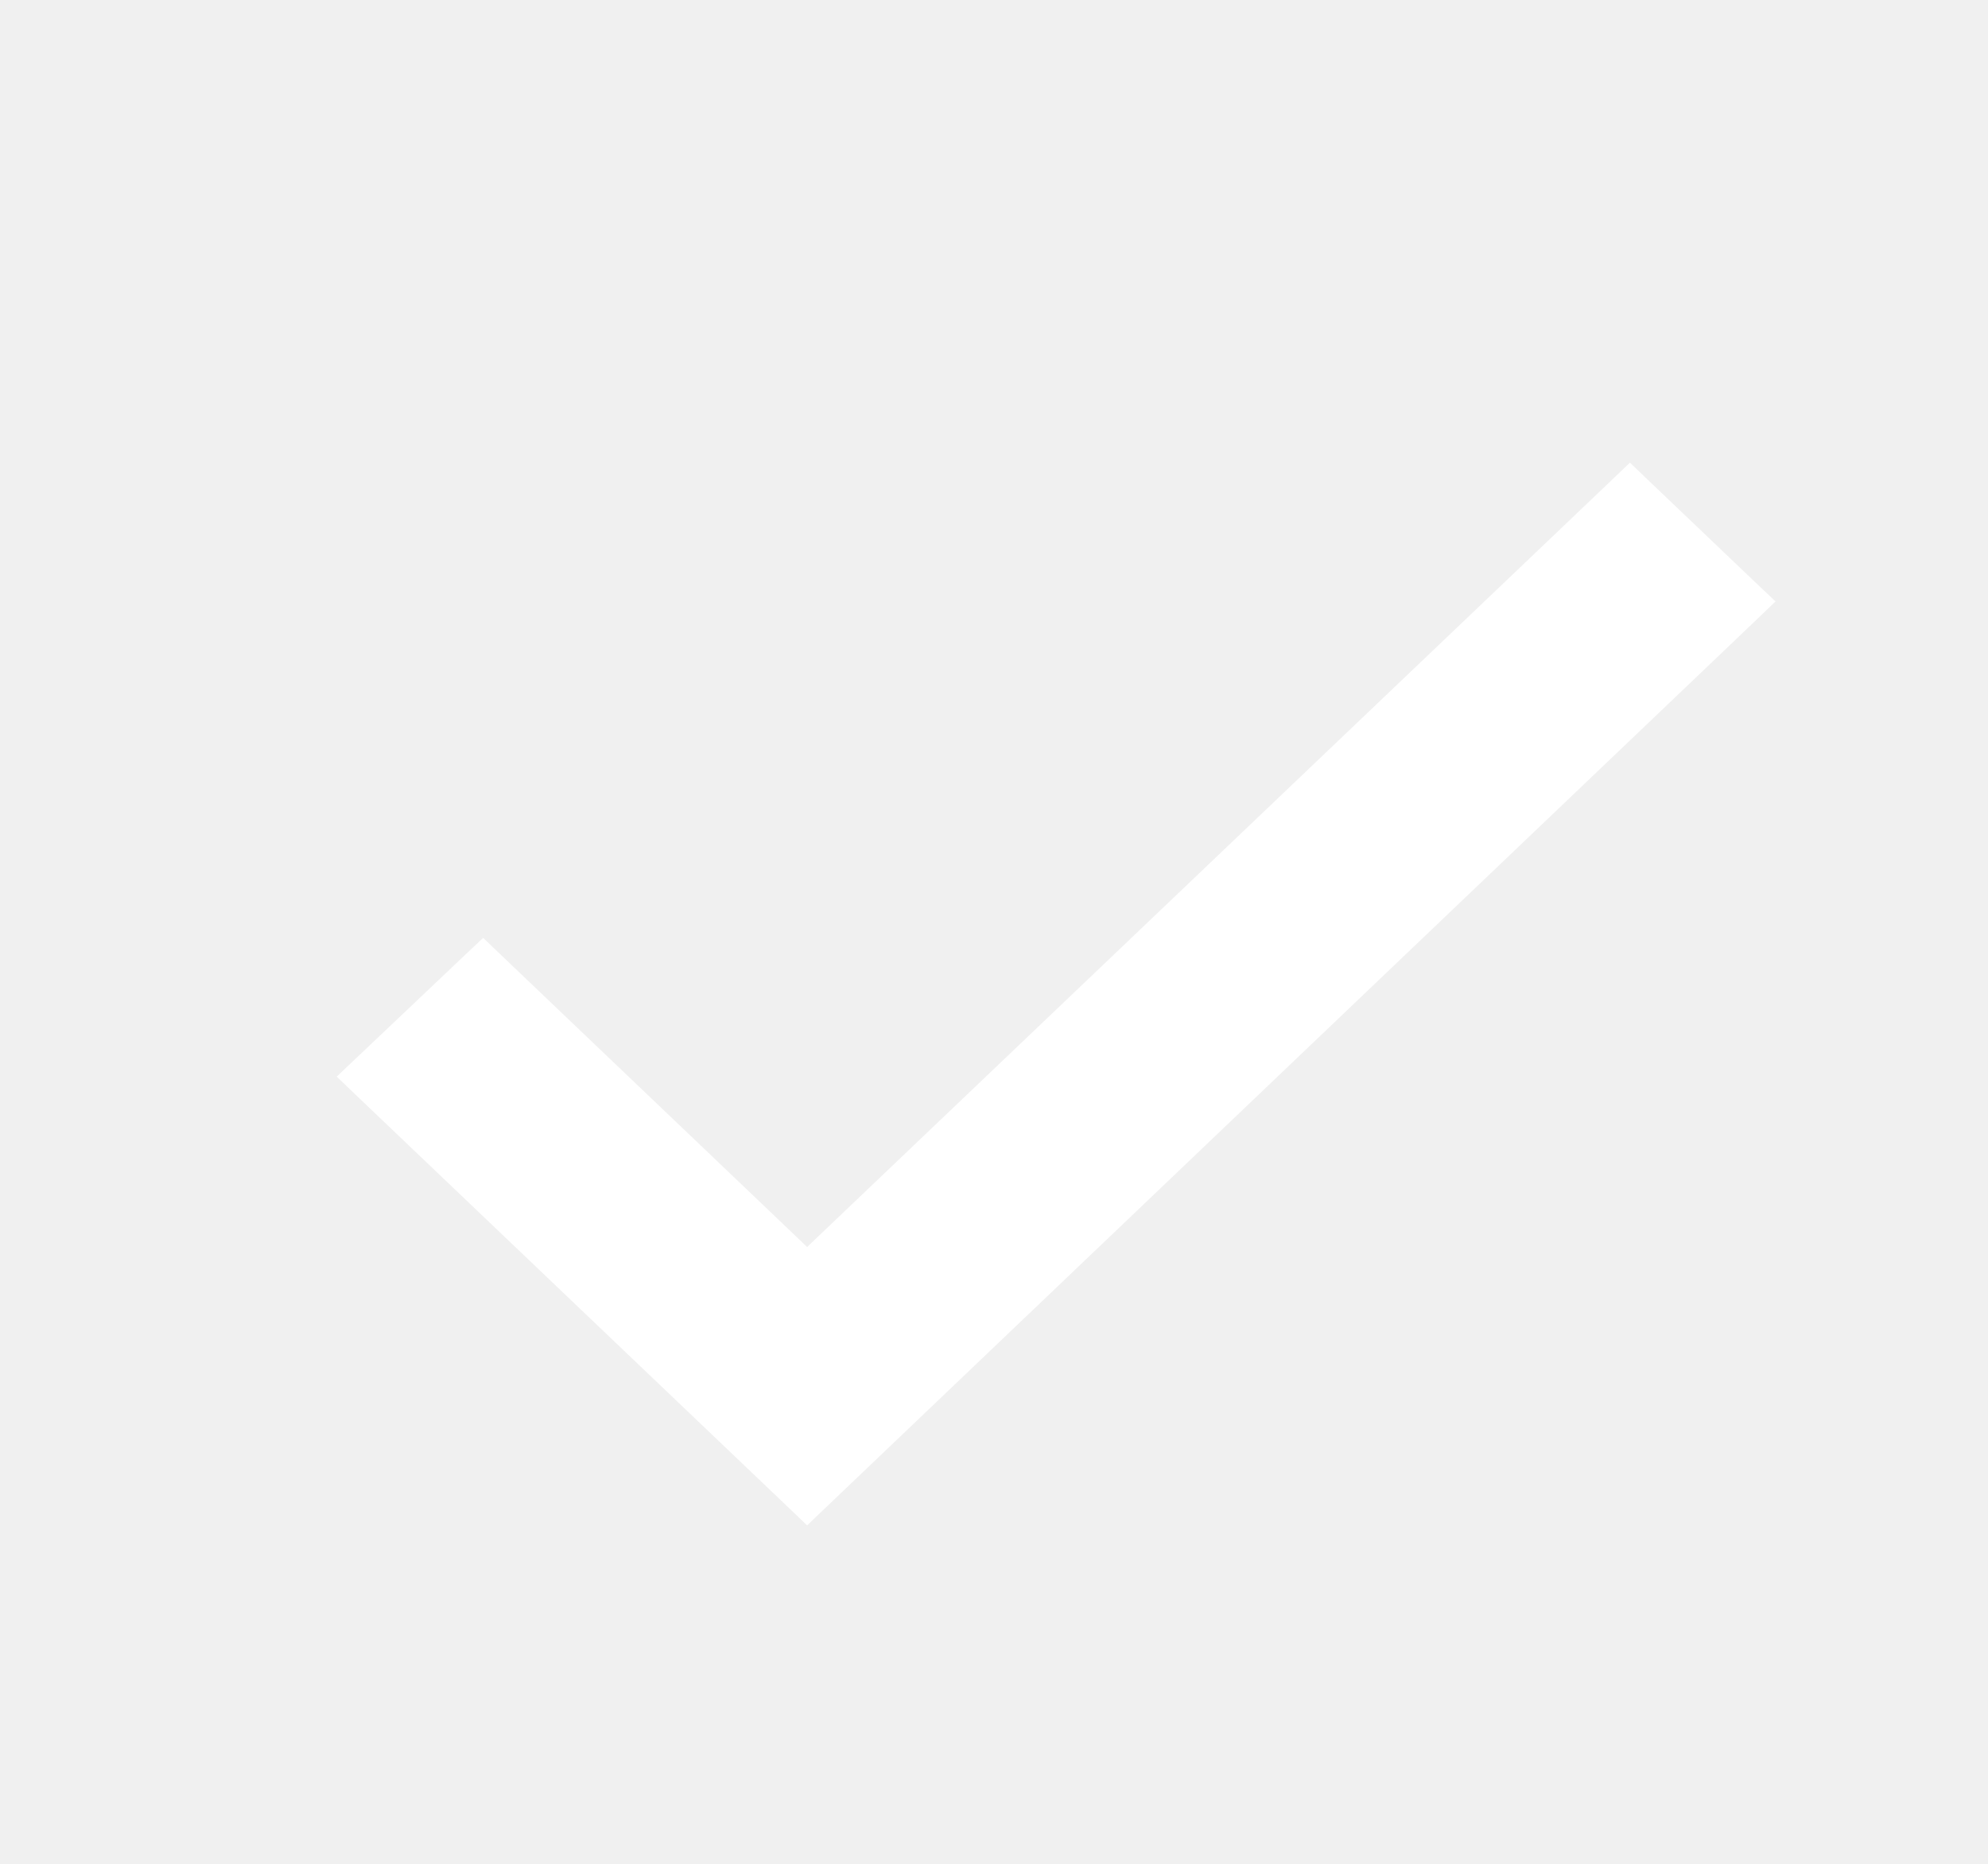
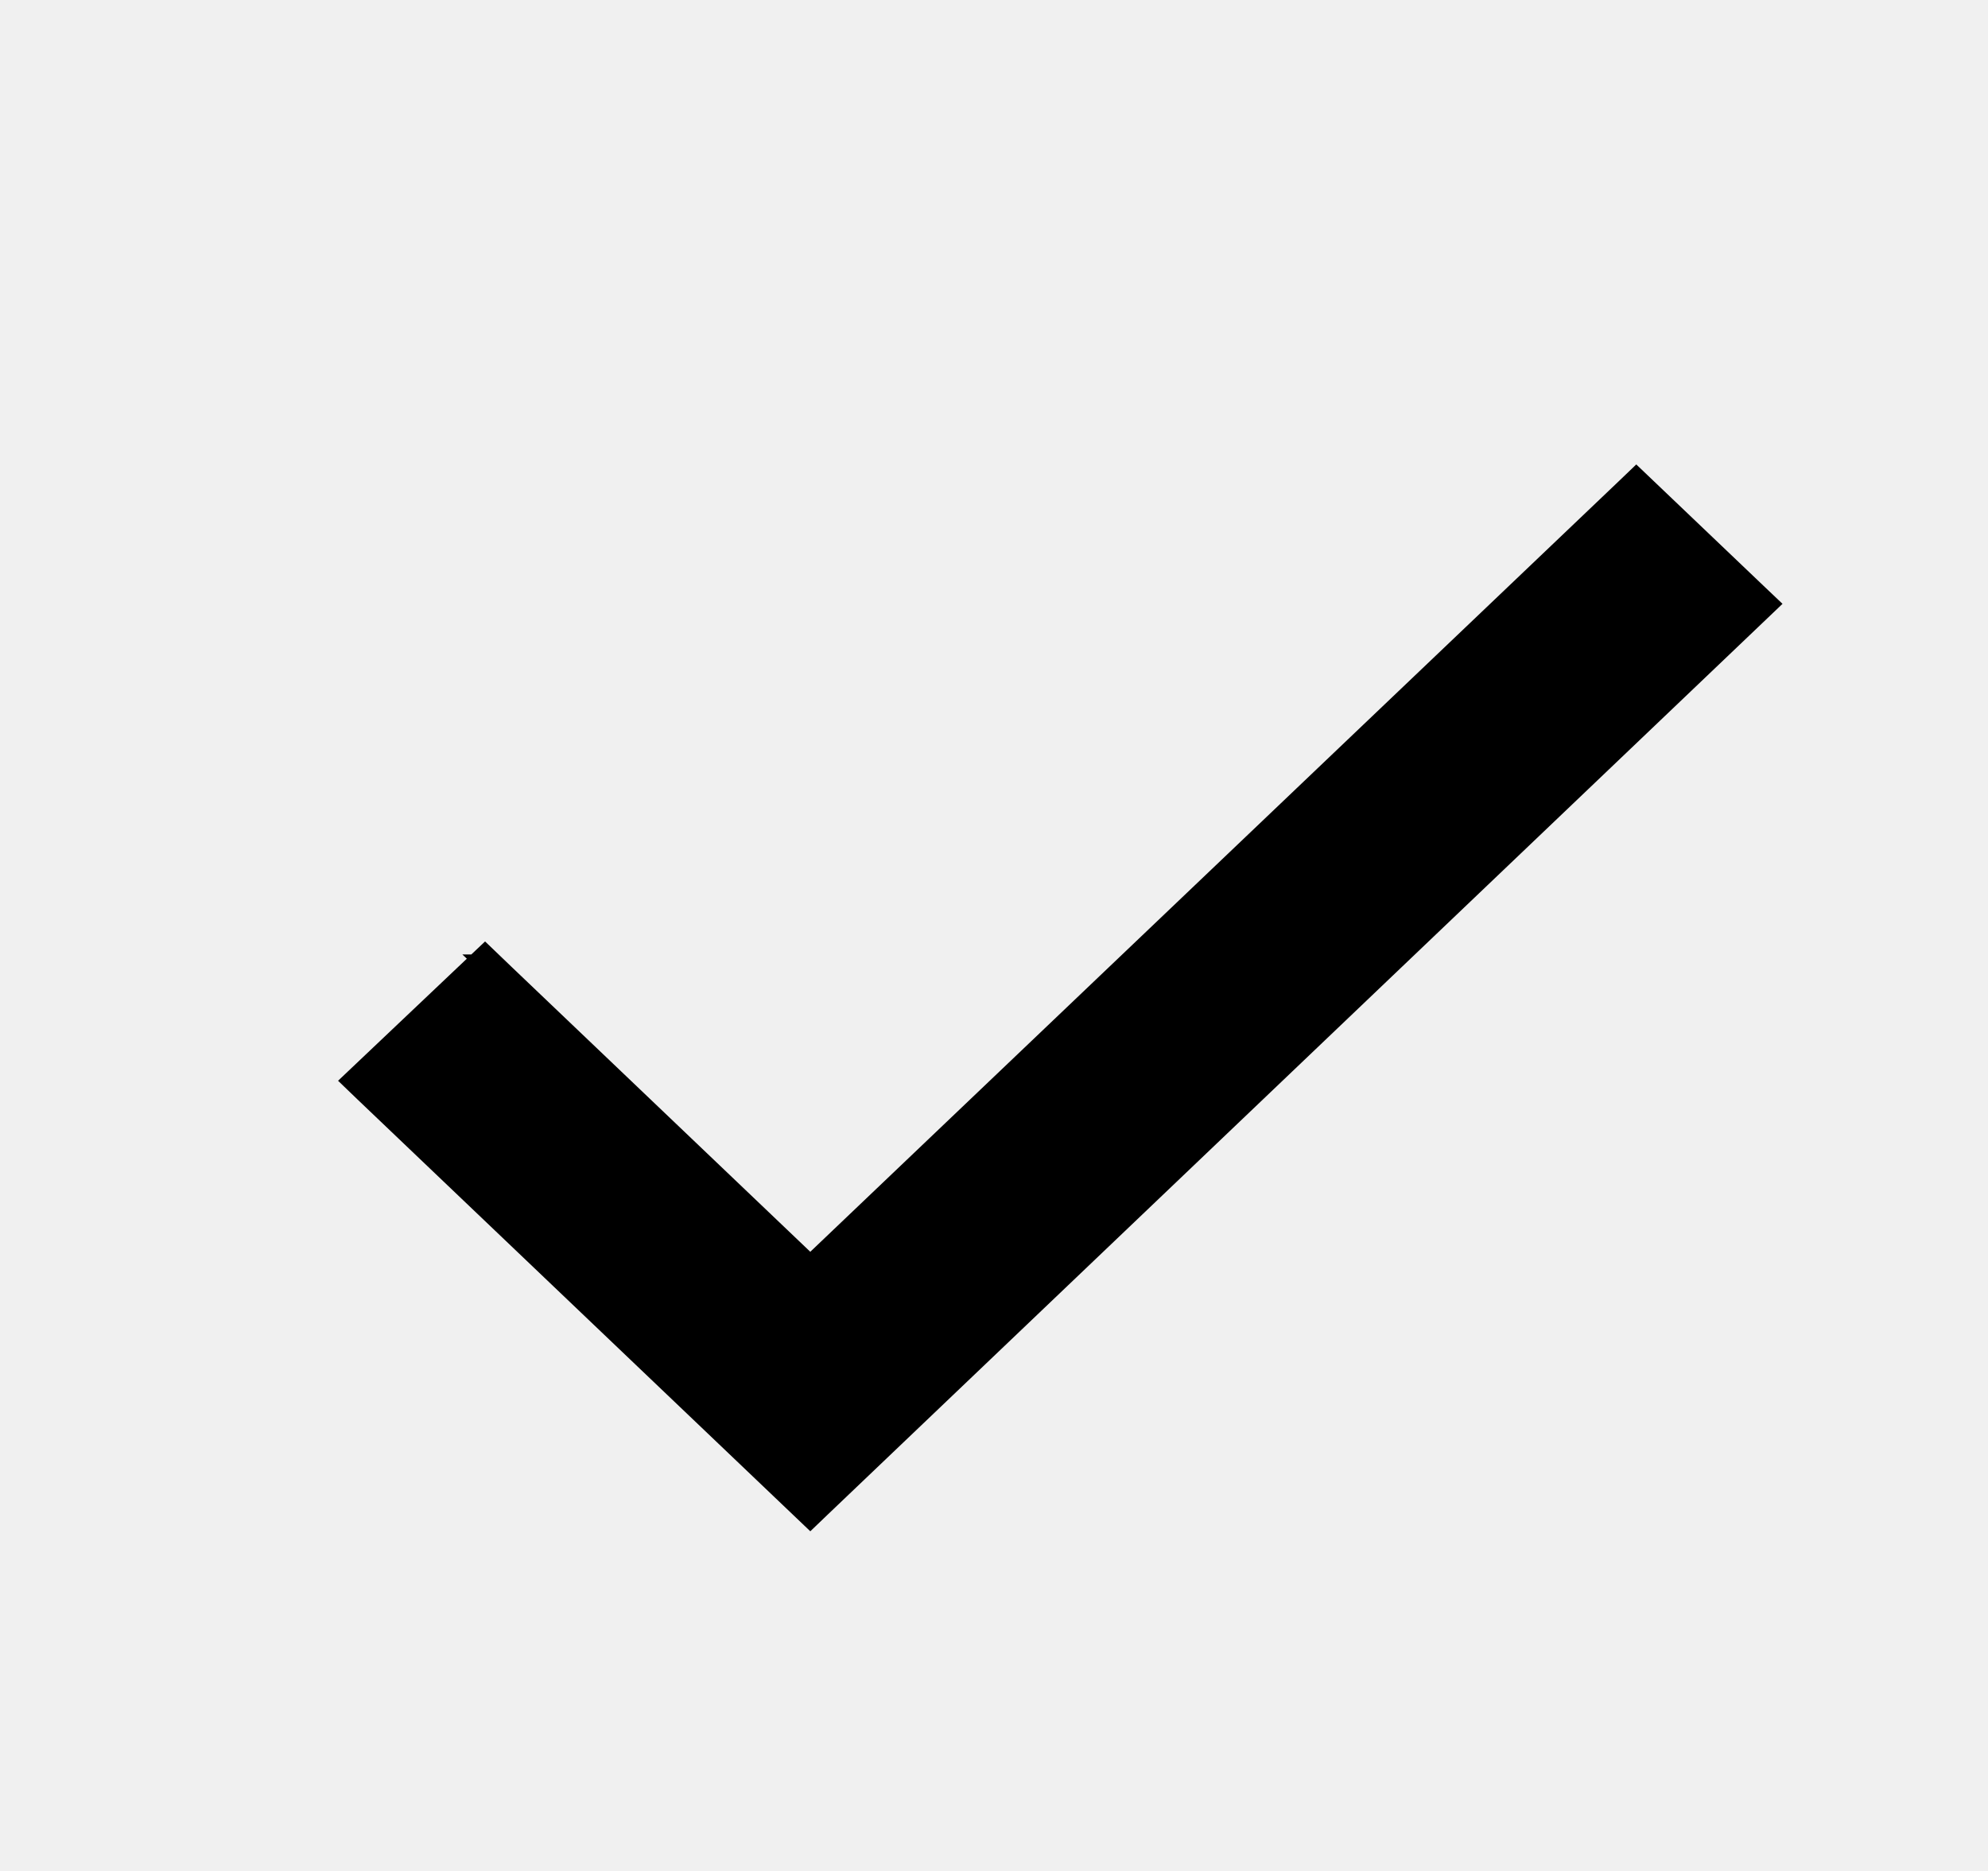
- <svg xmlns="http://www.w3.org/2000/svg" width="16" height="15" fill="none">
-   <path d="M3.957 7.752l-.069-.066-.069.065-.888.842-.076.072.076.073 3.496 3.334.069.066.069-.066 7.504-7.158.076-.073-.076-.072-.882-.841-.069-.066-.069.066-6.553 6.246-2.539-2.422z" fill="#fff" stroke="#fff" stroke-width=".2" />
+ <svg xmlns="http://www.w3.org/2000/svg" version="1.1" width="34" height="32" viewBox="0 0 34 32">
+   <path stroke-linejoin="miter" stroke-linecap="butt" stroke-miterlimit="4" stroke-width="0.427" stroke="#000" fill="#000" d="M8.442 16.538l-0.147-0.141-0.147 0.139-2.057 1.95 0.162 0.156 7.605 7.253 0.147-0.141 16.171-15.426-0.162-0.154-2.029-1.935-0.147 0.141-13.98 13.325-5.417-5.167z" />
</svg>
